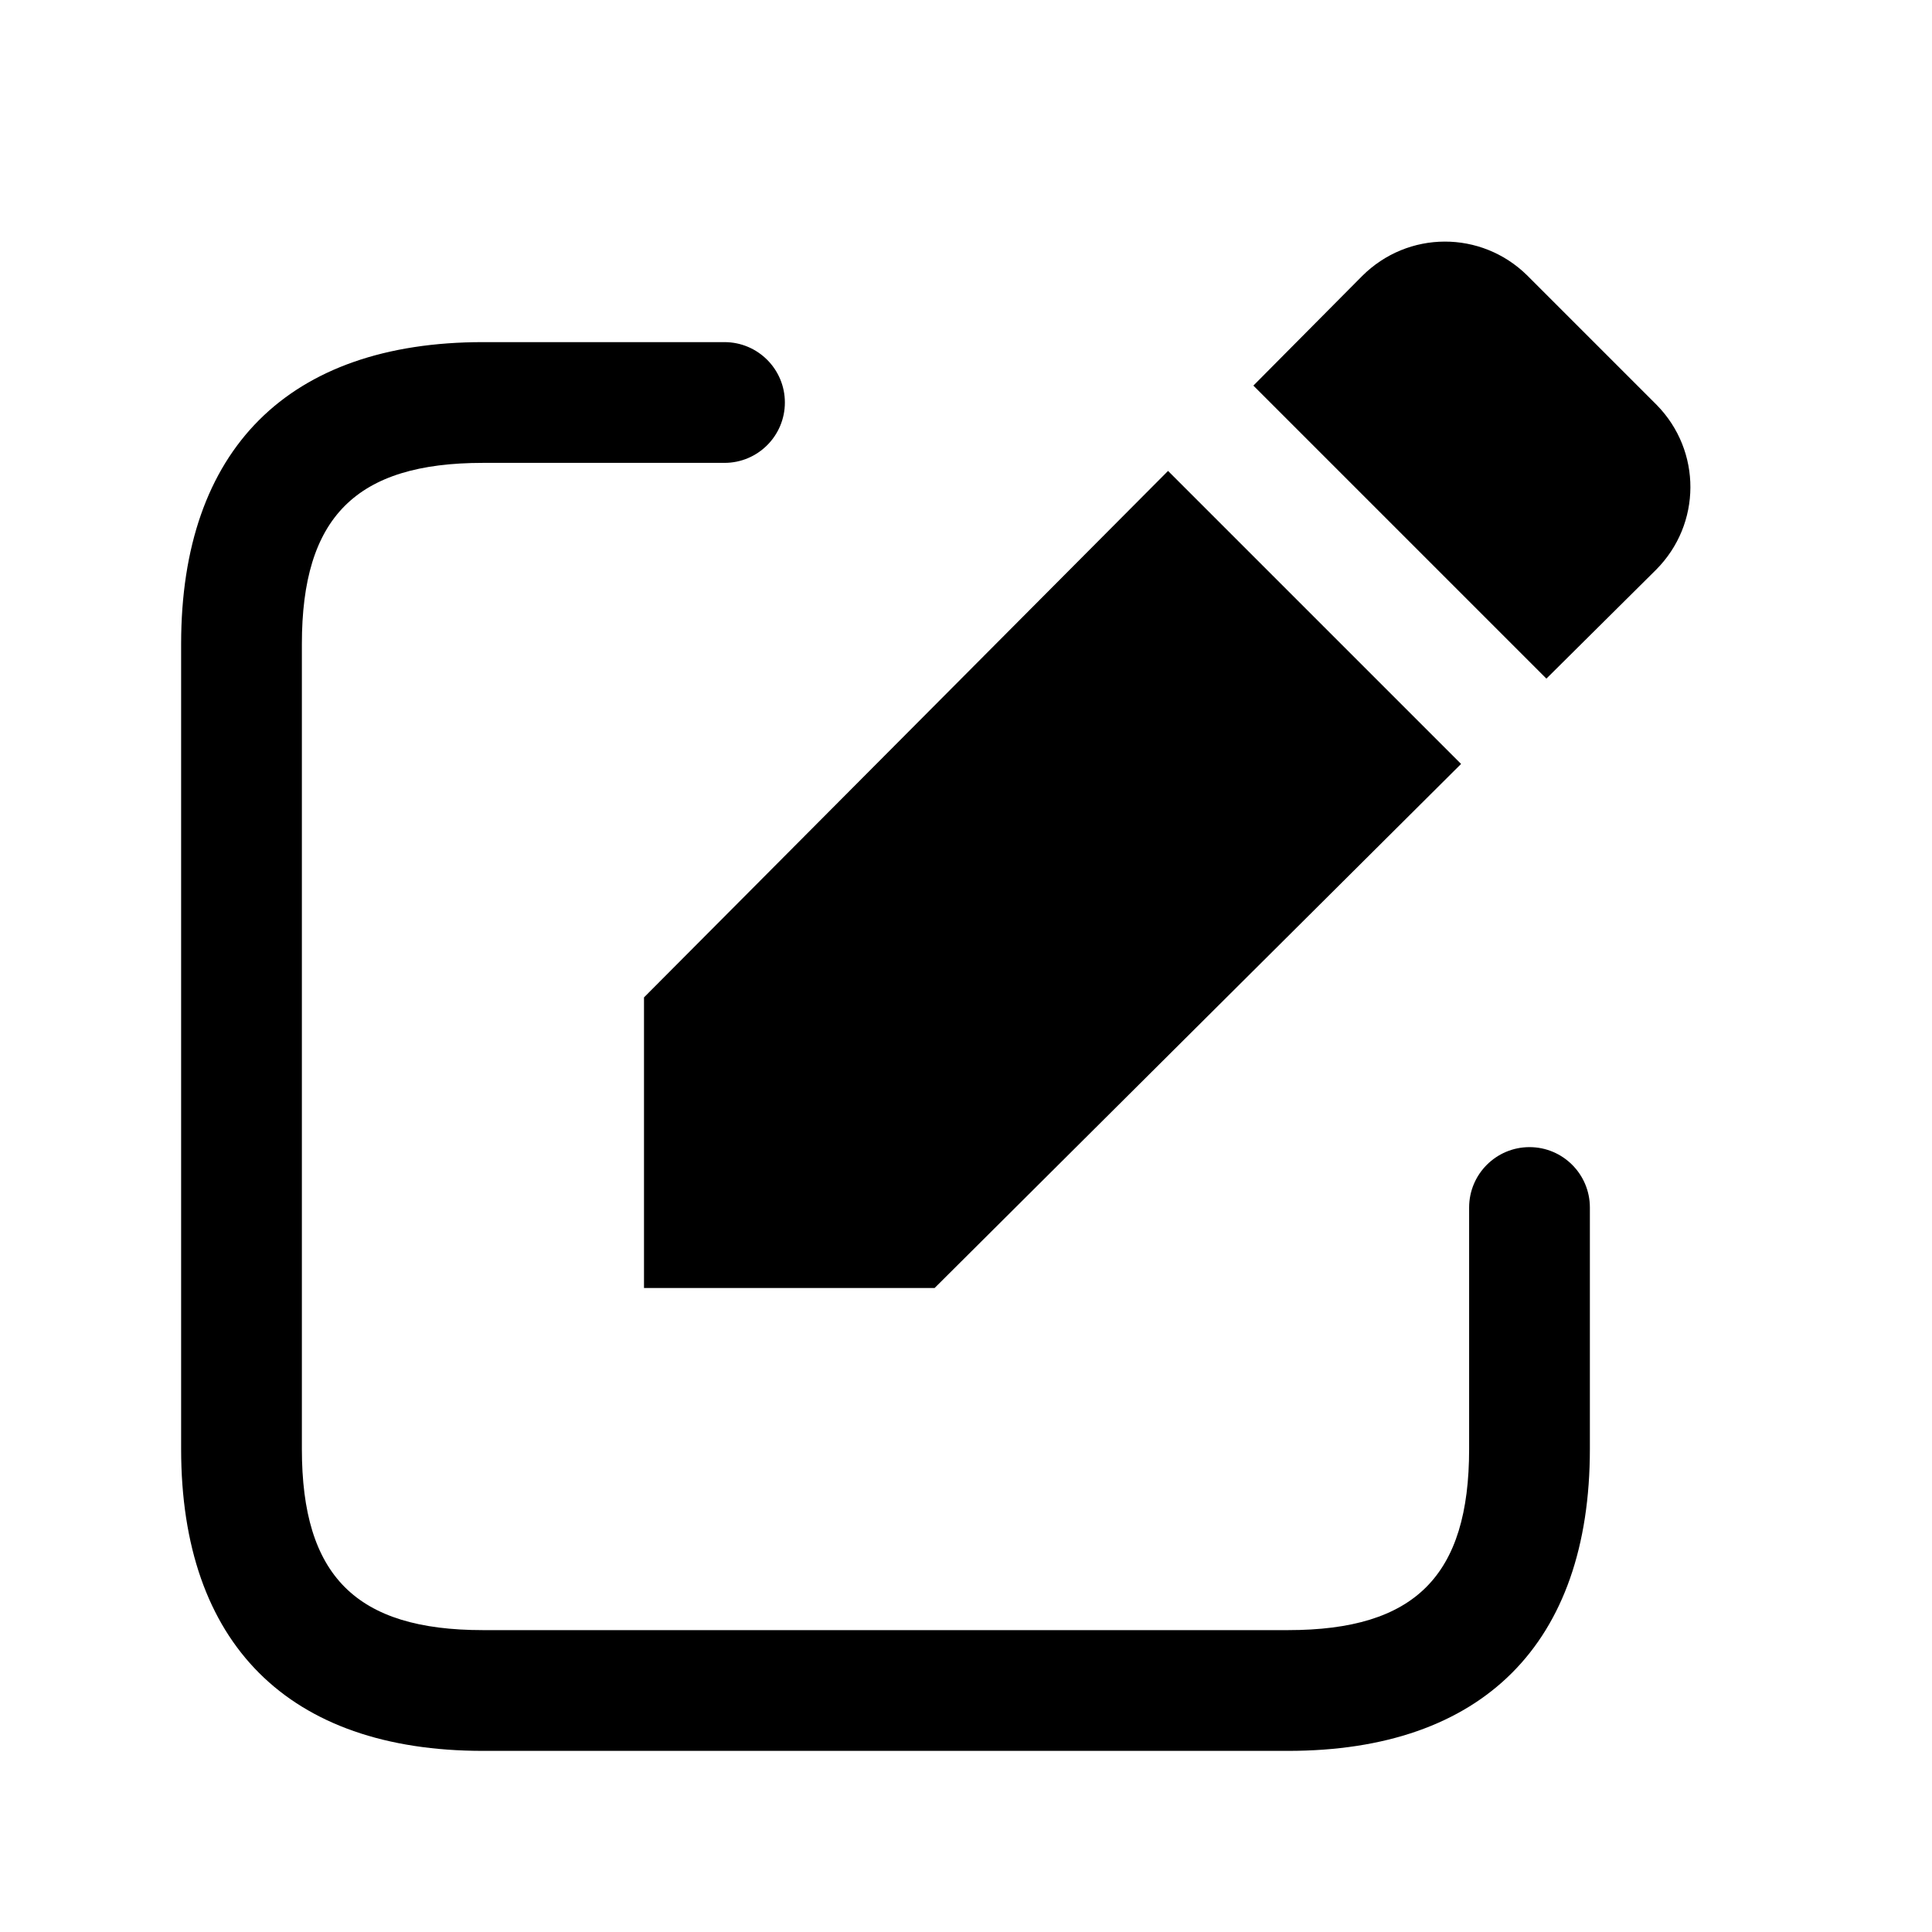
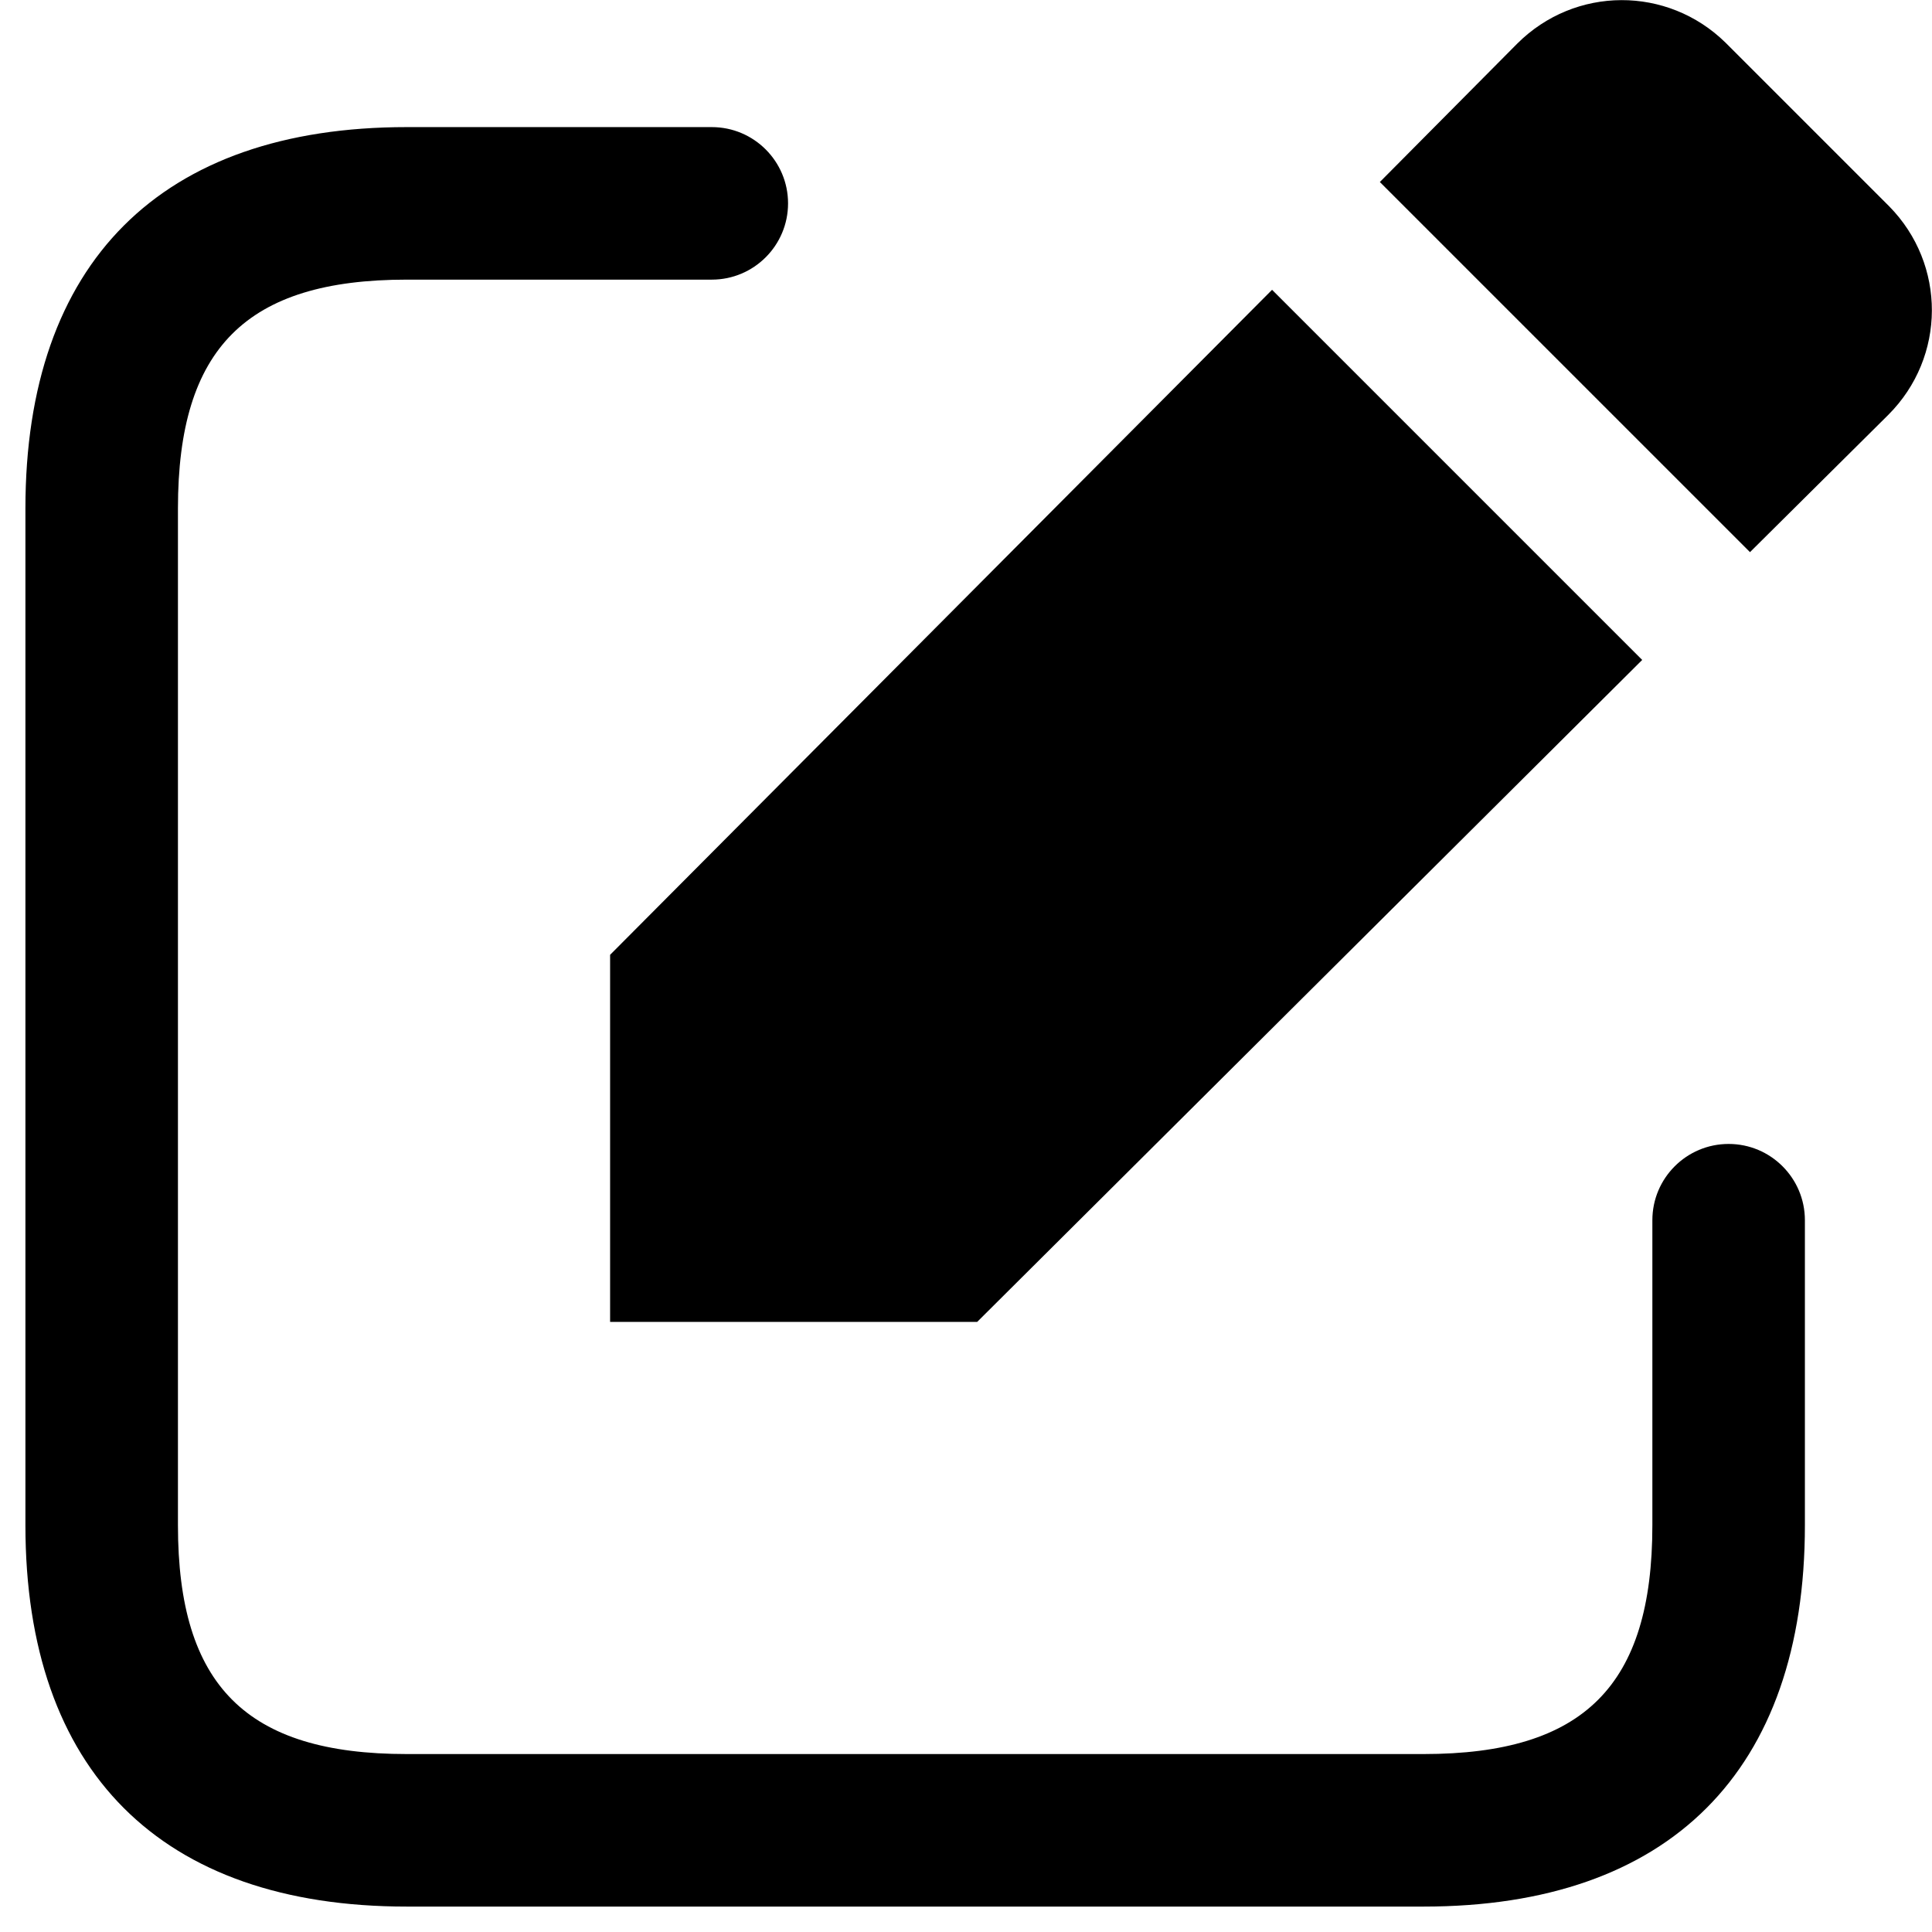
- <svg xmlns="http://www.w3.org/2000/svg" width="24" height="24" viewBox="0 0 24 24" fill="none">
-   <path d="M16 21.75H6C3.582 21.75 2.25 20.418 2.25 18V8C2.25 5.582 3.582 4.25 6 4.25H9C9.414 4.25 9.75 4.586 9.75 5C9.75 5.414 9.414 5.75 9 5.75H6C4.423 5.75 3.75 6.423 3.75 8V18C3.75 19.577 4.423 20.25 6 20.25H16C17.577 20.25 18.25 19.577 18.25 18V15C18.25 14.586 18.586 14.25 19 14.25C19.414 14.25 19.75 14.586 19.75 15V18C19.75 20.418 18.418 21.75 16 21.75ZM20.58 5.03L18.97 3.42C18.4 2.86 17.49 2.86 16.92 3.43L15.57 4.79L19.21 8.43L20.57 7.08C21.14 6.51 21.14 5.6 20.58 5.03ZM14.51 5.85L8 12.39V16H11.61L18.15 9.49L14.51 5.85Z" fill="currentColor" />
+ <svg xmlns="http://www.w3.org/2000/svg" width="19" height="19" viewBox="0 0 19 19" fill="none">
+   <path d="M14 18.75H4C1.582 18.75 0.25 17.418 0.25 15V5C0.25 2.582 1.582 1.25 4 1.25H7C7.414 1.25 7.75 1.586 7.75 2C7.75 2.414 7.414 2.75 7 2.75H4C2.423 2.75 1.75 3.423 1.75 5V15C1.75 16.577 2.423 17.25 4 17.25H14C15.577 17.25 16.25 16.577 16.25 15V12C16.25 11.586 16.586 11.25 17 11.25C17.414 11.25 17.75 11.586 17.75 12V15C17.75 17.418 16.418 18.75 14 18.75ZM18.58 2.03L16.97 0.42C16.4 -0.14 15.49 -0.14 14.92 0.43L13.57 1.79L17.21 5.43L18.57 4.08C19.14 3.51 19.14 2.6 18.58 2.03ZM12.51 2.85L6 9.39V13H9.61L16.15 6.49L12.51 2.85Z" fill="currentColor" />
</svg>
